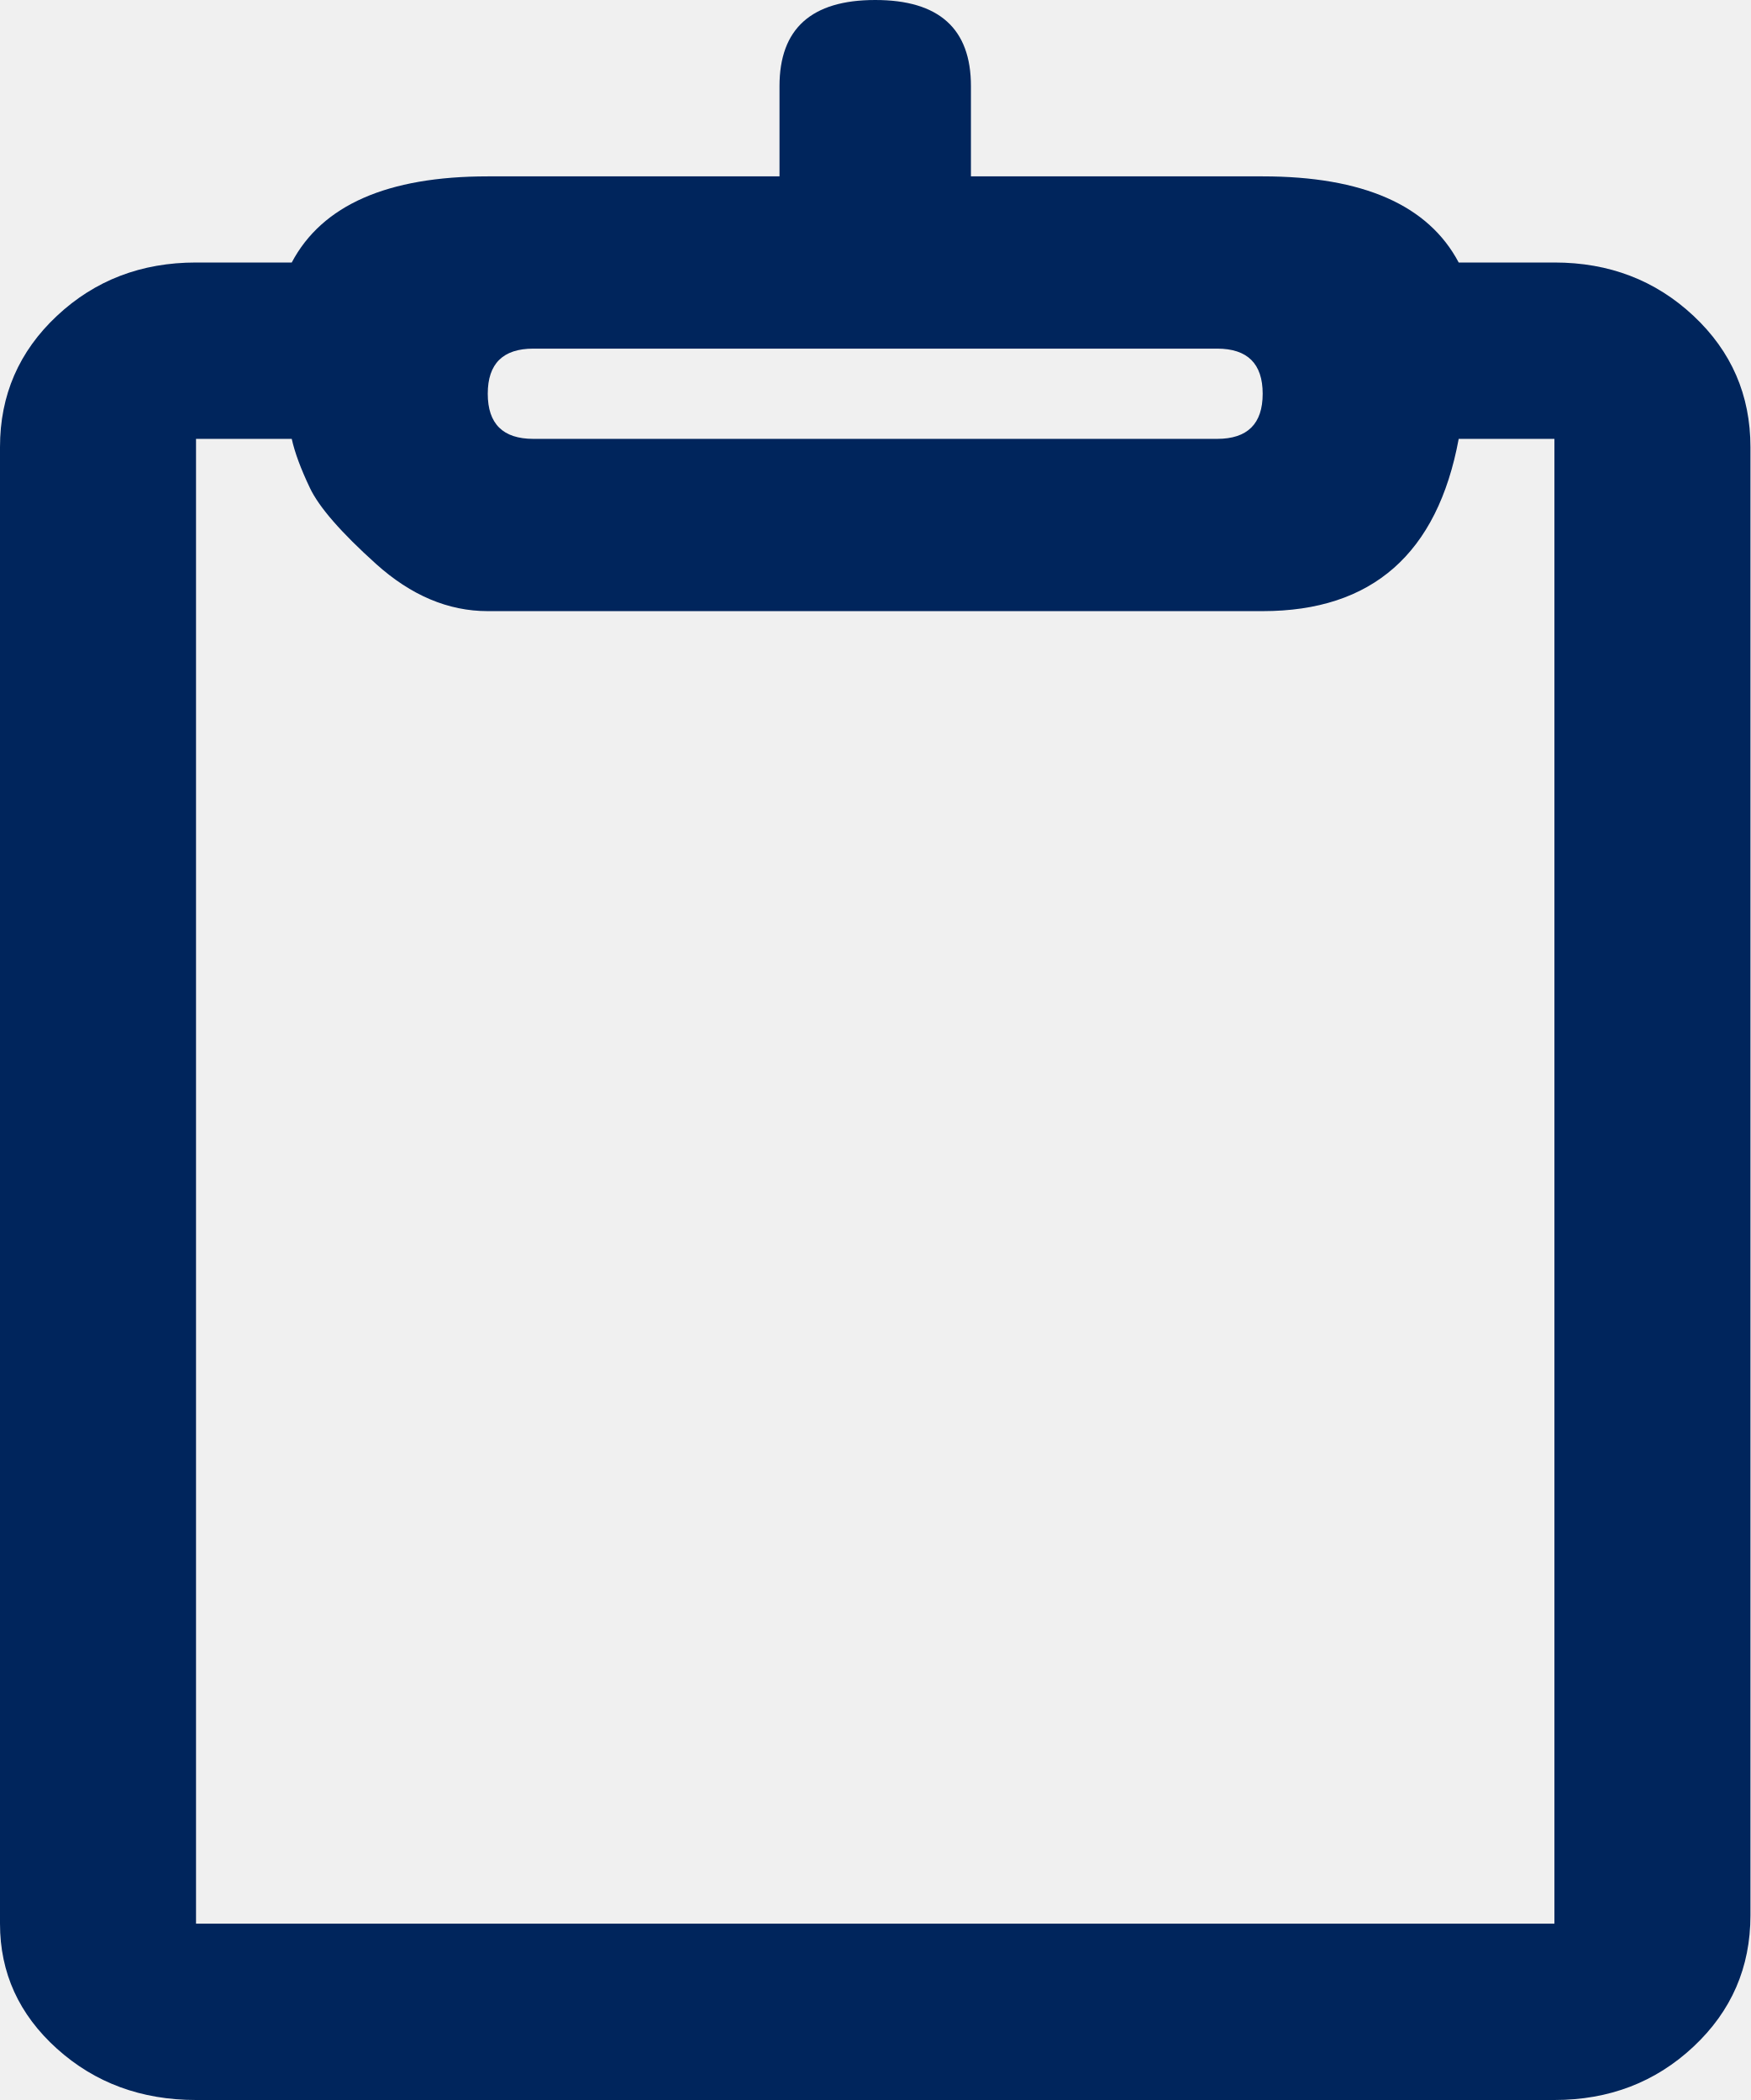
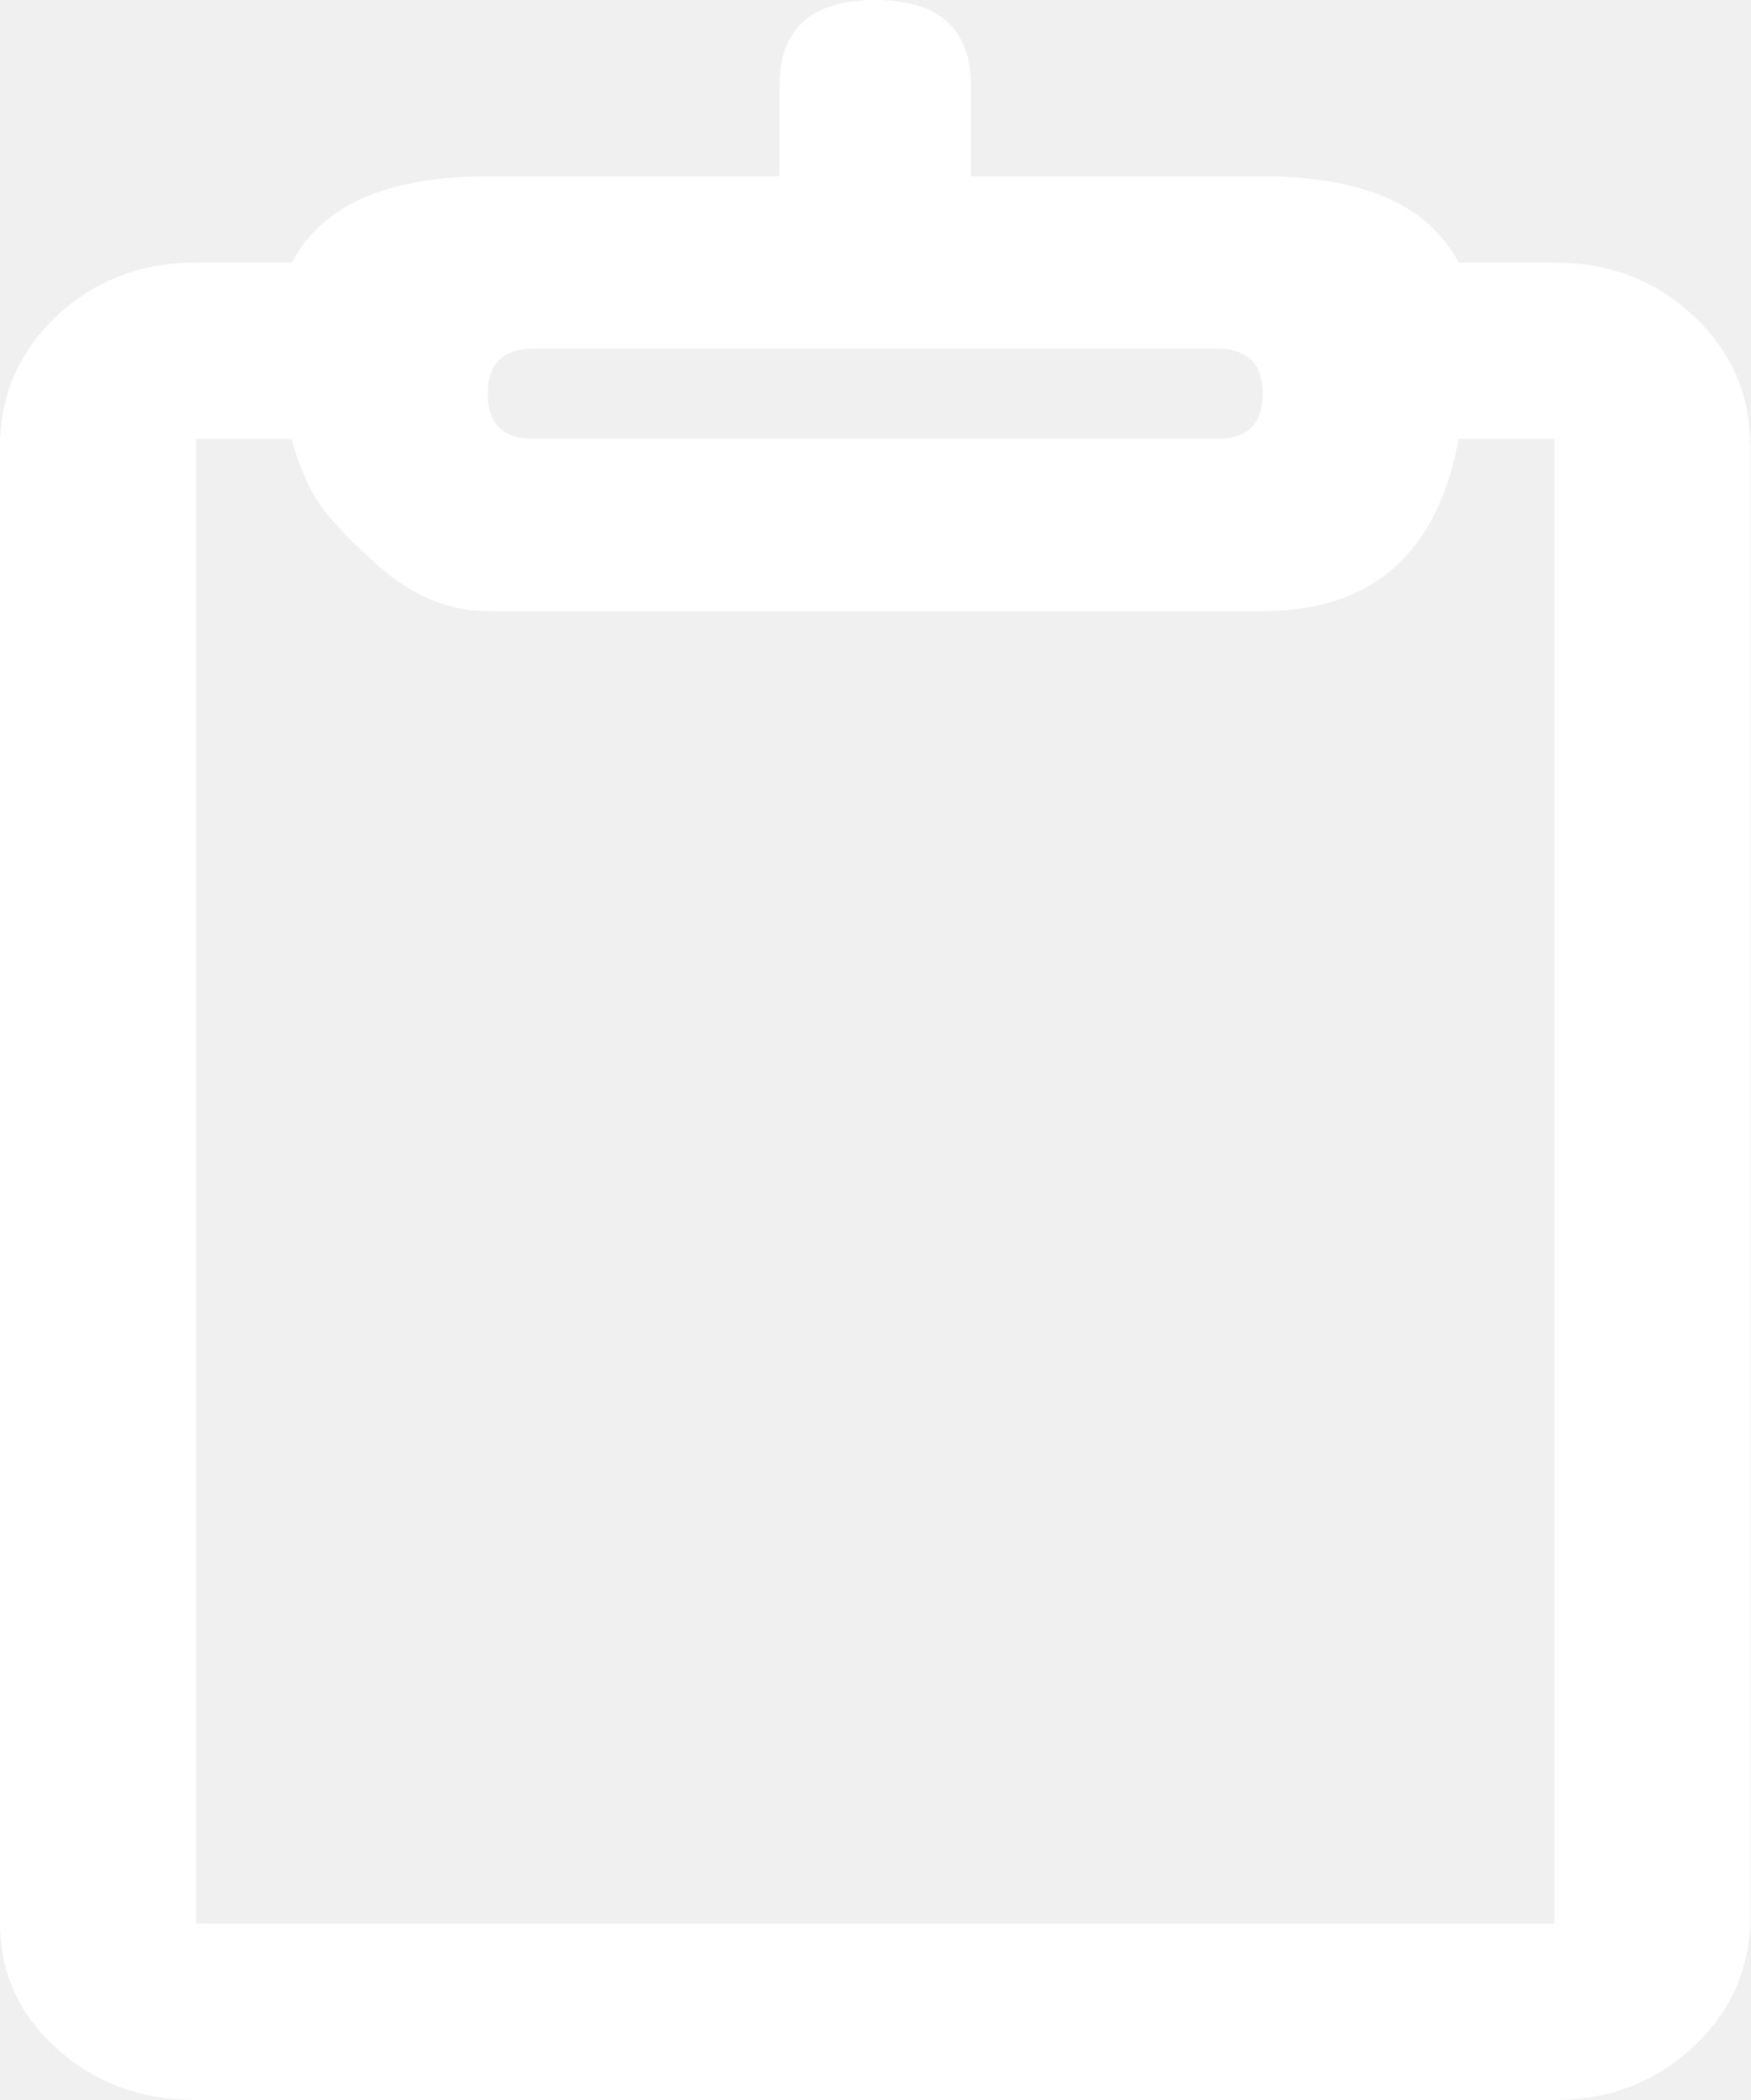
<svg xmlns="http://www.w3.org/2000/svg" width="60" height="72" viewBox="0 0 60 72" fill="none">
-   <path d="M53.281 9H50C48.958 7.031 46.719 6.047 43.281 6.047H33.281V2.953C33.281 0.984 32.188 0 30 0C27.812 0 26.719 0.984 26.719 2.953V6.047H16.719C13.281 6.047 11.042 7.031 10 9H6.719C4.844 9 3.255 9.609 1.953 10.828C0.651 12.047 0 13.547 0 15.328V65.953C0 67.641 0.651 69.07 1.953 70.242C3.255 71.414 4.844 72 6.719 72H53.281C55.156 72 56.745 71.391 58.047 70.172C59.349 68.953 60 67.453 60 65.672V15.328C60 13.547 59.349 12.047 58.047 10.828C56.745 9.609 55.156 9 53.281 9ZM18.281 11.953H41.719C42.76 11.953 43.281 12.469 43.281 13.5C43.281 14.531 42.76 15.047 41.719 15.047H18.281C17.24 15.047 16.719 14.531 16.719 13.5C16.719 12.469 17.24 11.953 18.281 11.953ZM53.281 65.953H6.719V15.047H10C10.104 15.516 10.312 16.078 10.625 16.734C10.938 17.391 11.693 18.258 12.891 19.336C14.088 20.414 15.365 20.953 16.719 20.953H43.281C47.031 20.953 49.271 18.984 50 15.047H53.281V65.953Z" fill="#00255C" />
+   <path d="M53.281 9H50C48.958 7.031 46.719 6.047 43.281 6.047H33.281V2.953C33.281 0.984 32.188 0 30 0C27.812 0 26.719 0.984 26.719 2.953V6.047H16.719C13.281 6.047 11.042 7.031 10 9H6.719C4.844 9 3.255 9.609 1.953 10.828C0.651 12.047 0 13.547 0 15.328V65.953C0 67.641 0.651 69.07 1.953 70.242C3.255 71.414 4.844 72 6.719 72H53.281C55.156 72 56.745 71.391 58.047 70.172C59.349 68.953 60 67.453 60 65.672V15.328C60 13.547 59.349 12.047 58.047 10.828C56.745 9.609 55.156 9 53.281 9ZM18.281 11.953H41.719C42.76 11.953 43.281 12.469 43.281 13.5C43.281 14.531 42.76 15.047 41.719 15.047H18.281C17.24 15.047 16.719 14.531 16.719 13.5C16.719 12.469 17.24 11.953 18.281 11.953ZM53.281 65.953H6.719V15.047H10C10.104 15.516 10.312 16.078 10.625 16.734C10.938 17.391 11.693 18.258 12.891 19.336C14.088 20.414 15.365 20.953 16.719 20.953H43.281C47.031 20.953 49.271 18.984 50 15.047H53.281V65.953Z" fill="#ffffff" />
</svg>
